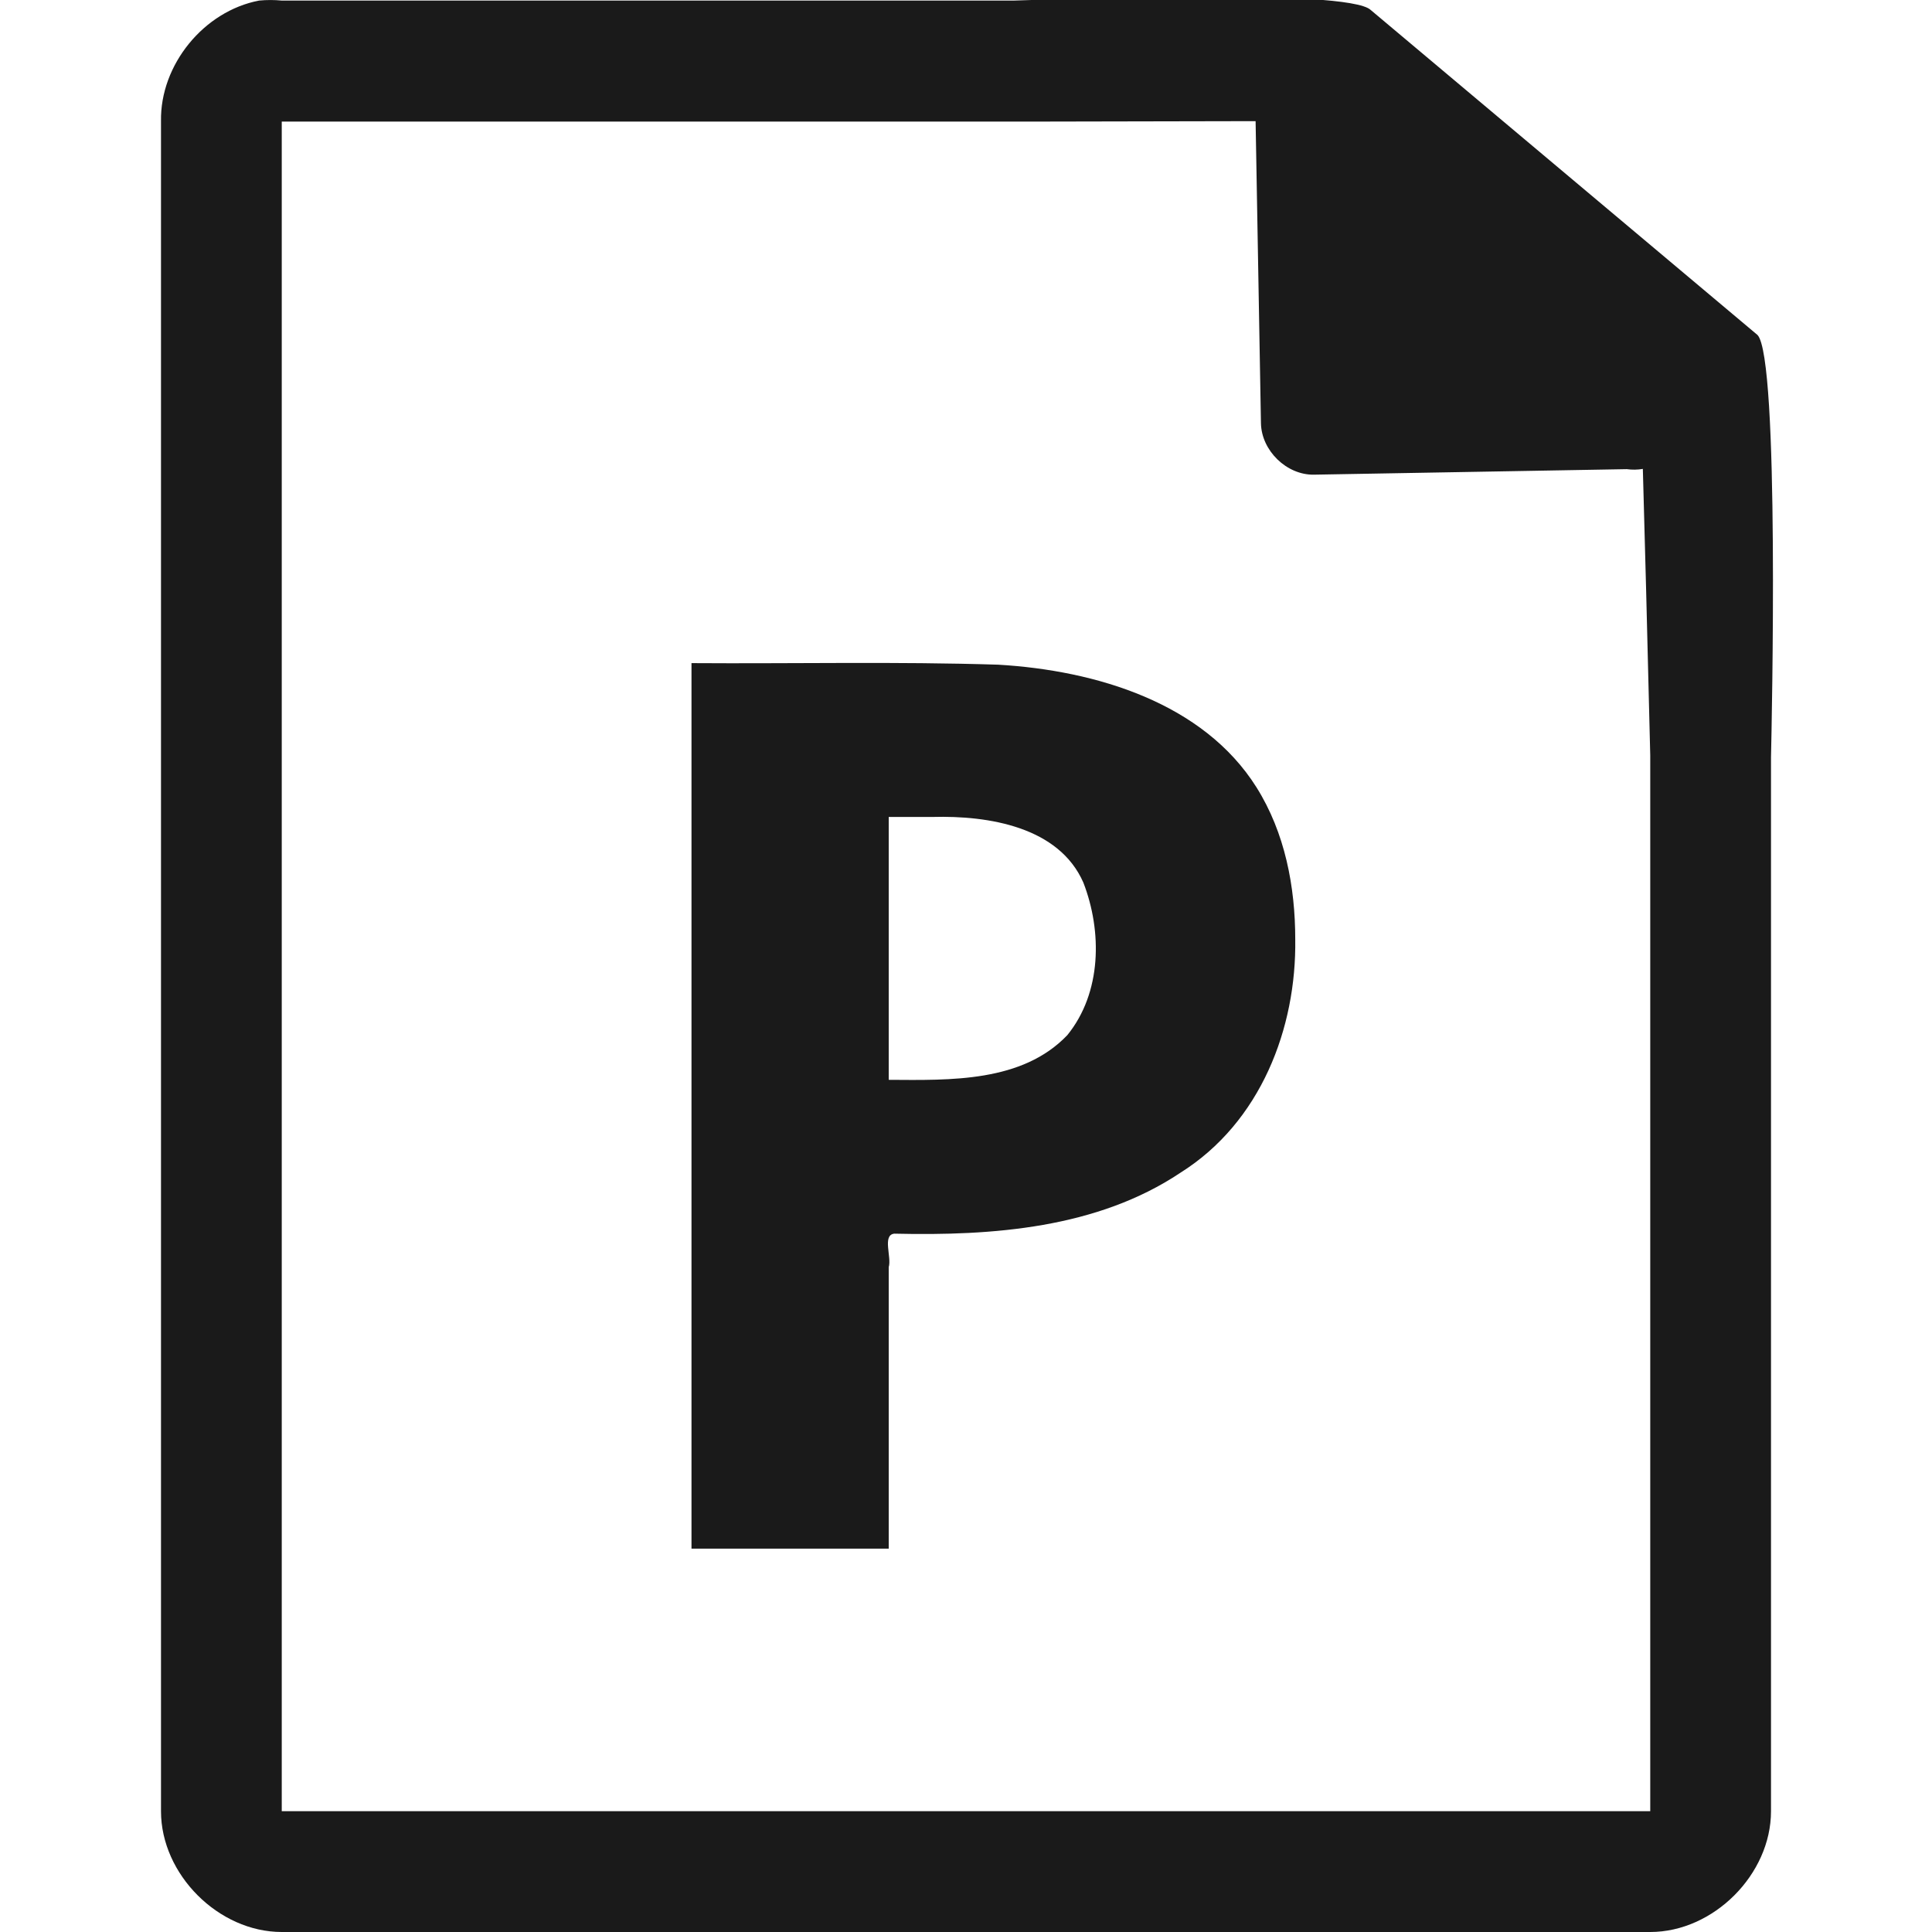
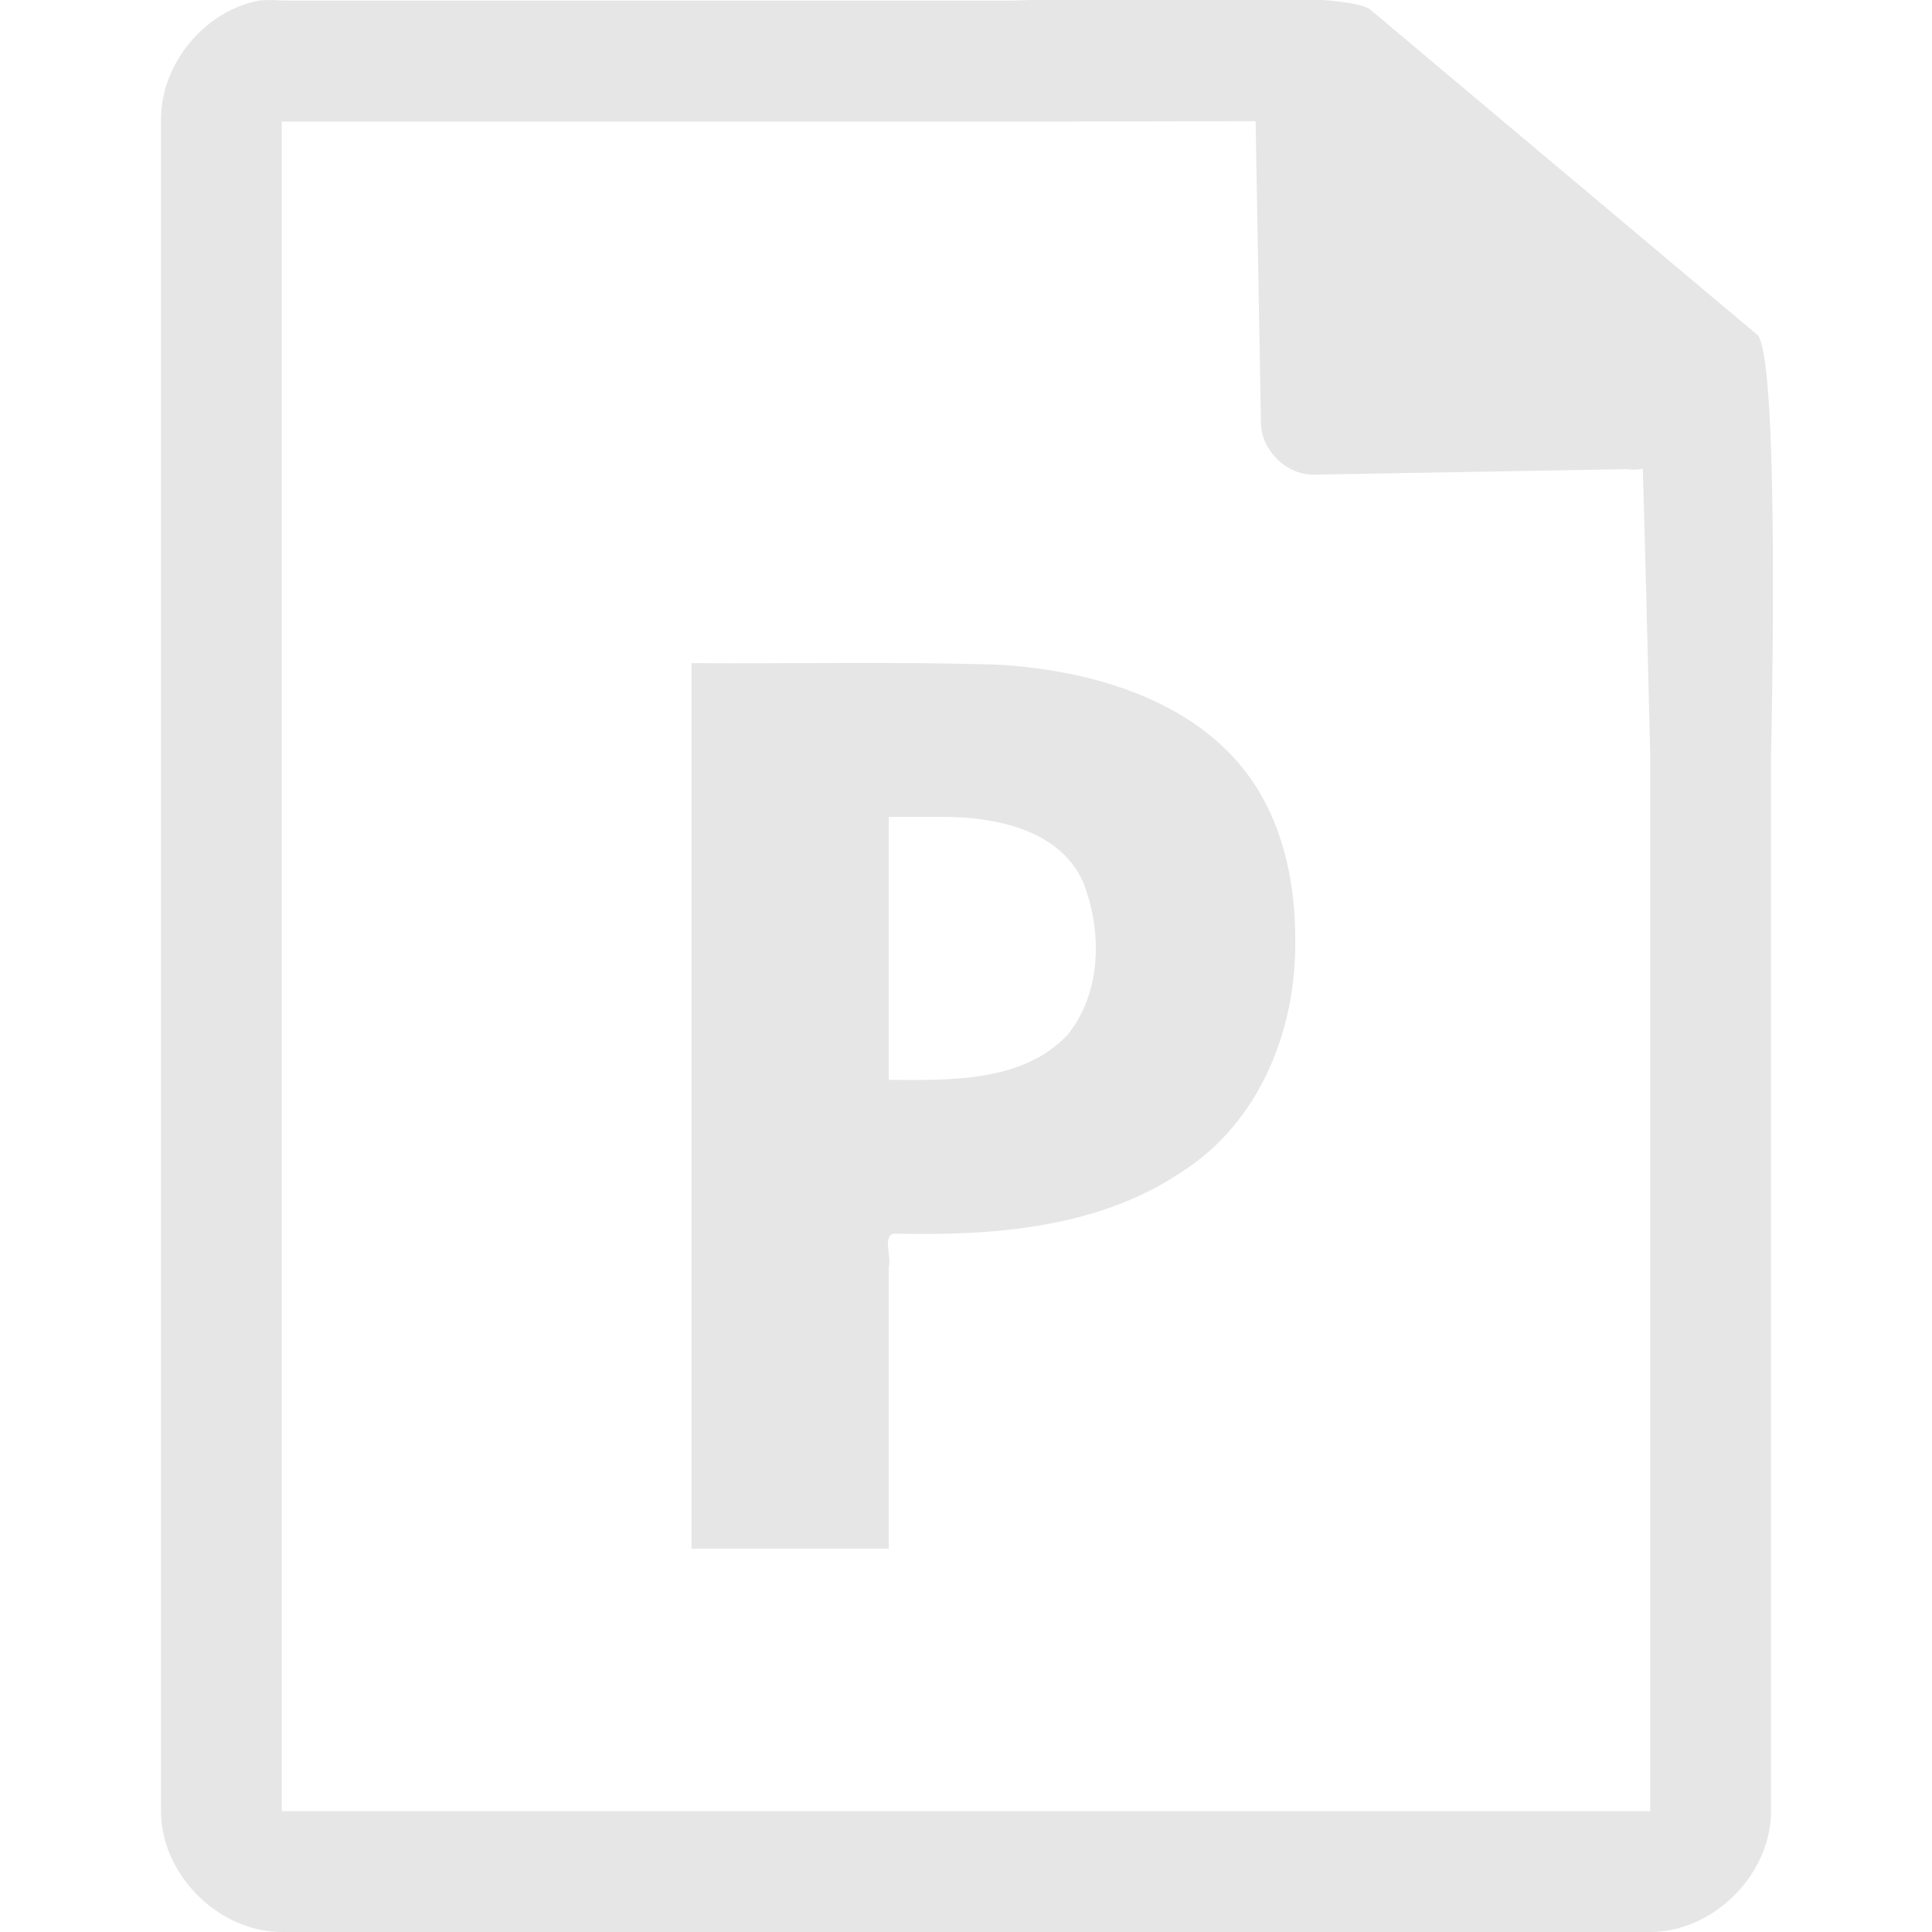
<svg xmlns="http://www.w3.org/2000/svg" xmlns:xlink="http://www.w3.org/1999/xlink" version="1.1" width="48" height="48" id="svg21744">
  <defs id="defs21746">
    <linearGradient x1="525.438" y1="836.188" x2="516.656" y2="828.5" id="linearGradient14113" xlink:href="#linearGradient14494-2-7" gradientUnits="userSpaceOnUse" gradientTransform="translate(-125.5,-1702.64)" />
    <linearGradient id="linearGradient14494-2-7">
      <stop id="stop14496-9-3" style="stop-color:#dc85e9;stop-opacity:1" offset="0" />
      <stop id="stop14498-9-7" style="stop-color:#f2cbf8;stop-opacity:1" offset="1" />
    </linearGradient>
    <linearGradient x1="520.585" y1="735.052" x2="516.152" y2="720.863" id="linearGradient14115" xlink:href="#linearGradient14494-5" gradientUnits="userSpaceOnUse" />
    <linearGradient id="linearGradient14494-5">
      <stop id="stop14496-5" style="stop-color:#dc85e9;stop-opacity:1" offset="0" />
      <stop id="stop14498-1" style="stop-color:#f2cbf8;stop-opacity:1" offset="1" />
    </linearGradient>
    <linearGradient x1="525.438" y1="836.188" x2="516.656" y2="828.5" id="linearGradient54948" xlink:href="#linearGradient14494-2-7" gradientUnits="userSpaceOnUse" gradientTransform="translate(-462.5005,-802.0039)" />
    <linearGradient x1="520.585" y1="735.052" x2="516.152" y2="720.863" id="linearGradient14109" xlink:href="#linearGradient14494-5" gradientUnits="userSpaceOnUse" gradientTransform="matrix(0.512535,0,0,0.615385,-202.3595,-422.9239)" />
    <linearGradient x1="525.438" y1="836.188" x2="516.656" y2="828.5" id="linearGradient54952" xlink:href="#linearGradient14494-2-7" gradientUnits="userSpaceOnUse" gradientTransform="translate(-462.5005,-797.5039)" />
    <linearGradient x1="209.062" y1="-765.461" x2="209.062" y2="-781.623" id="linearGradient44039" xlink:href="#linearGradient15606-1" gradientUnits="userSpaceOnUse" gradientTransform="matrix(1.5,0,0,1.5,-364.9995,1176.956)" />
    <linearGradient id="linearGradient15606-1">
      <stop id="stop15608-0" style="stop-color:#ffffff;stop-opacity:0.588" offset="0" />
      <stop id="stop15610-5" style="stop-color:#ffffff;stop-opacity:0.863" offset="1" />
    </linearGradient>
    <linearGradient x1="294.343" y1="256.581" x2="294.418" y2="243.139" id="linearGradient44042" xlink:href="#linearGradient10286-3" gradientUnits="userSpaceOnUse" gradientTransform="matrix(2.99213,0,0,3.00466,-830.7115,-727.4438)" />
    <linearGradient id="linearGradient10286-3">
      <stop id="stop10288-8" style="stop-color:#b3b3b3;stop-opacity:1" offset="0" />
      <stop id="stop10290-7" style="stop-color:#e6e6e6;stop-opacity:1" offset="1" />
    </linearGradient>
    <linearGradient x1="110.969" y1="976.3" x2="110.969" y2="992.375" id="linearGradient43236" xlink:href="#linearGradient4145-42" gradientUnits="userSpaceOnUse" />
    <linearGradient id="linearGradient4145-42">
      <stop id="stop4953" style="stop-color:#e694bb;stop-opacity:1" offset="0" />
      <stop id="stop4955" style="stop-color:#d3819a;stop-opacity:1" offset="0.262" />
      <stop id="stop4957" style="stop-color:#b25a64;stop-opacity:1" offset="0.705" />
      <stop id="stop4959" style="stop-color:#98313d;stop-opacity:1" offset="1" />
    </linearGradient>
    <linearGradient x1="110.969" y1="976.3" x2="111" y2="991.875" id="linearGradient14097-7" xlink:href="#linearGradient4145-42" gradientUnits="userSpaceOnUse" gradientTransform="matrix(1,0,0,1.00011,0,-0.10551)" />
    <linearGradient x1="110.969" y1="976.3" x2="110.969" y2="992.375" id="linearGradient21742" xlink:href="#linearGradient4145-42" gradientUnits="userSpaceOnUse" gradientTransform="matrix(1.00399,0,0,1.00959,-1.1658,-9.36636)" />
    <clipPath clipPathUnits="userSpaceOnUse" id="clipPath867">
      <g id="use869">
        <path d="m 47.001,3.021 v 0.75 40.5 0.727 h 0.75 32.499 0.75 v -0.727 -25.5 -0.328 l -0.234,-0.234 -14.906,-15 -0.188,-0.188 h -0.328 -17.593 z" id="path875" style="color:#000000;font-style:normal;font-variant:normal;font-weight:normal;font-stretch:normal;font-size:medium;line-height:normal;font-family:'Andale Mono';text-indent:0pt;text-align:start;text-decoration:none;text-decoration-line:none;letter-spacing:normal;word-spacing:normal;text-transform:none;direction:ltr;text-anchor:start;display:inline;overflow:visible;visibility:visible;fill:#000000;fill-opacity:1;fill-rule:nonzero;stroke:none;stroke-width:1;marker:none" />
      </g>
    </clipPath>
    <linearGradient id="linearGradient2502-750-245-467-805-672" x1="24.239" x2="24.239" y1="42.236" y2="1.598" gradientTransform="matrix(1.0609,0,0,1.01,3.145793,3.474884)" gradientUnits="userSpaceOnUse" xlink:href="#linearGradient2490-113-373" />
    <linearGradient id="linearGradient2490-113-373">
      <stop id="stop5625" style="stop-color:#71171c" offset="0" />
      <stop id="stop5627" style="stop-color:#ec7422" offset="1" />
    </linearGradient>
  </defs>
-   <path style="color:#000000;font-style:normal;font-variant:normal;font-weight:normal;font-stretch:normal;font-size:medium;line-height:normal;font-family:'Andale Mono';text-indent:0pt;text-align:start;text-decoration:none;text-decoration-line:none;letter-spacing:normal;word-spacing:normal;text-transform:none;direction:ltr;text-anchor:start;display:inline;overflow:visible;visibility:visible;fill:#1a1a1a;fill-opacity:1;stroke:none;stroke-width:5.999;marker:none" d="M 29.705 -0.084 C 27.658 -0.076 25.584 0.004 25.188 0.014 L 7 0.014 C 6.813 -0.004 6.624 -0.004 6.438 0.014 C 5.062 0.276 3.975 1.612 4 3.012 L 4 45 C 4 46.57 5.429 48 7 48 L 41 48 C 42.571 48 44 46.57 44 45 L 44 18.818 C 44.018 18.026 44.215 8.891 43.664 8.322 L 34.055 0.248 C 33.77 -0.027 31.752 -0.092 29.705 -0.084 z M 31.195 3.01 L 31.328 10.514 C 31.34 11.195 31.966 11.805 32.645 11.793 L 40.416 11.656 C 40.549 11.674 40.684 11.673 40.816 11.65 L 40.898 14.68 L 41 18.771 L 41 44.271 L 41 44.998 L 40.25 44.998 L 7.75 44.998 L 7 44.998 L 7 44.271 L 7 3.771 L 7 3.021 L 7.75 3.021 L 25.344 3.021 L 25.672 3.021 L 31.195 3.01 z M 20.992 16.471 C 19.722 16.473 18.45 16.484 17.18 16.475 L 17.18 38.475 L 22.08 38.475 L 22.08 31.482 C 22.157 31.235 21.914 30.682 22.219 30.65 C 24.663 30.707 27.261 30.516 29.326 29.137 C 31.325 27.882 32.212 25.541 32.18 23.336 C 32.18 22.033 31.927 20.691 31.217 19.561 C 29.898 17.464 27.236 16.657 24.803 16.514 C 23.533 16.474 22.263 16.468 20.992 16.471 z M 22.08 20.297 L 23.164 20.297 C 24.569 20.258 26.31 20.546 26.916 21.928 C 27.384 23.138 27.375 24.661 26.518 25.717 C 25.397 26.892 23.616 26.838 22.08 26.828 L 22.08 20.297 z " id="path14075" />
+   <path style="color:#000000;font-style:normal;font-variant:normal;font-weight:normal;font-stretch:normal;font-size:medium;line-height:normal;font-family:'Andale Mono';text-indent:0pt;text-align:start;text-decoration:none;text-decoration-line:none;letter-spacing:normal;word-spacing:normal;text-transform:none;direction:ltr;text-anchor:start;display:inline;overflow:visible;visibility:visible;fill:#e6e6e6;fill-opacity:1;stroke:none;stroke-width:5.999;marker:none" d="M 29.705 -0.084 C 27.658 -0.076 25.584 0.004 25.188 0.014 L 7 0.014 C 6.813 -0.004 6.624 -0.004 6.438 0.014 C 5.062 0.276 3.975 1.612 4 3.012 L 4 45 C 4 46.57 5.429 48 7 48 L 41 48 C 42.571 48 44 46.57 44 45 L 44 18.818 C 44.018 18.026 44.215 8.891 43.664 8.322 L 34.055 0.248 C 33.77 -0.027 31.752 -0.092 29.705 -0.084 z M 31.195 3.01 L 31.328 10.514 C 31.34 11.195 31.966 11.805 32.645 11.793 L 40.416 11.656 C 40.549 11.674 40.684 11.673 40.816 11.65 L 40.898 14.68 L 41 18.771 L 41 44.271 L 41 44.998 L 40.25 44.998 L 7.75 44.998 L 7 44.998 L 7 44.271 L 7 3.771 L 7 3.021 L 7.75 3.021 L 25.344 3.021 L 25.672 3.021 L 31.195 3.01 z M 20.992 16.471 C 19.722 16.473 18.45 16.484 17.18 16.475 L 17.18 38.475 L 22.08 38.475 L 22.08 31.482 C 22.157 31.235 21.914 30.682 22.219 30.65 C 24.663 30.707 27.261 30.516 29.326 29.137 C 31.325 27.882 32.212 25.541 32.18 23.336 C 32.18 22.033 31.927 20.691 31.217 19.561 C 29.898 17.464 27.236 16.657 24.803 16.514 C 23.533 16.474 22.263 16.468 20.992 16.471 z M 22.08 20.297 L 23.164 20.297 C 24.569 20.258 26.31 20.546 26.916 21.928 C 27.384 23.138 27.375 24.661 26.518 25.717 C 25.397 26.892 23.616 26.838 22.08 26.828 L 22.08 20.297 z " id="path14075" />
</svg>
